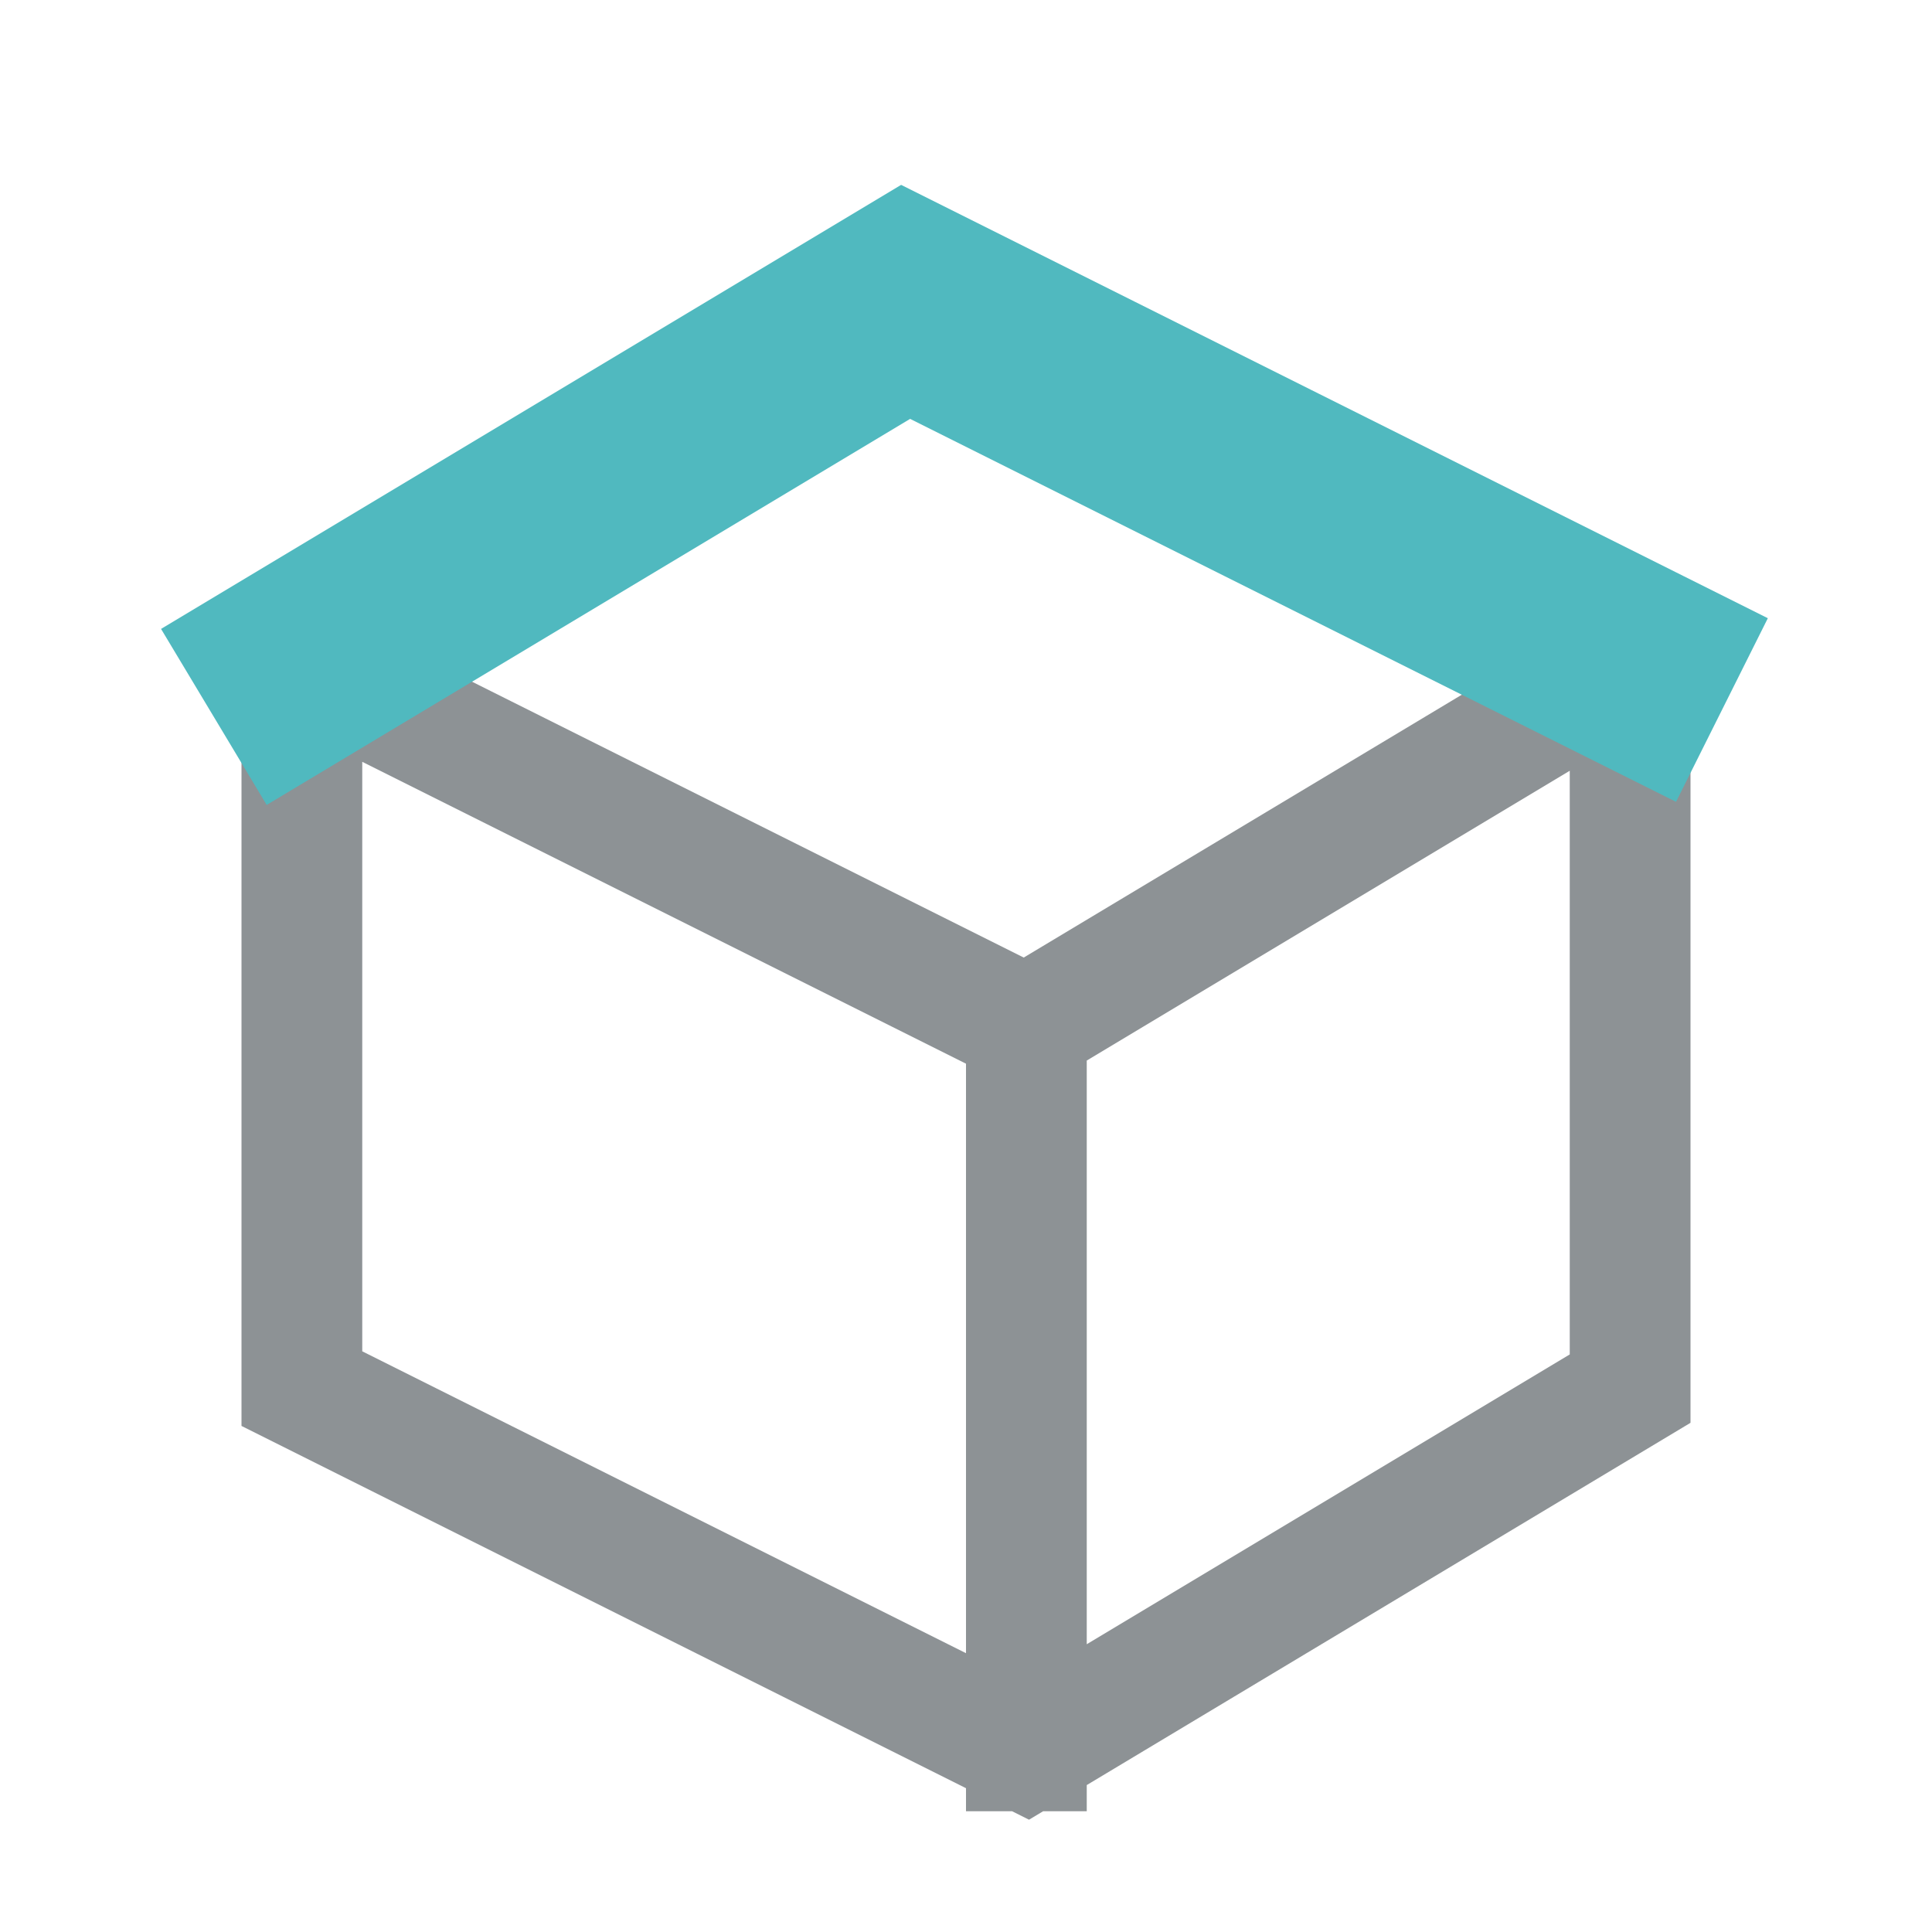
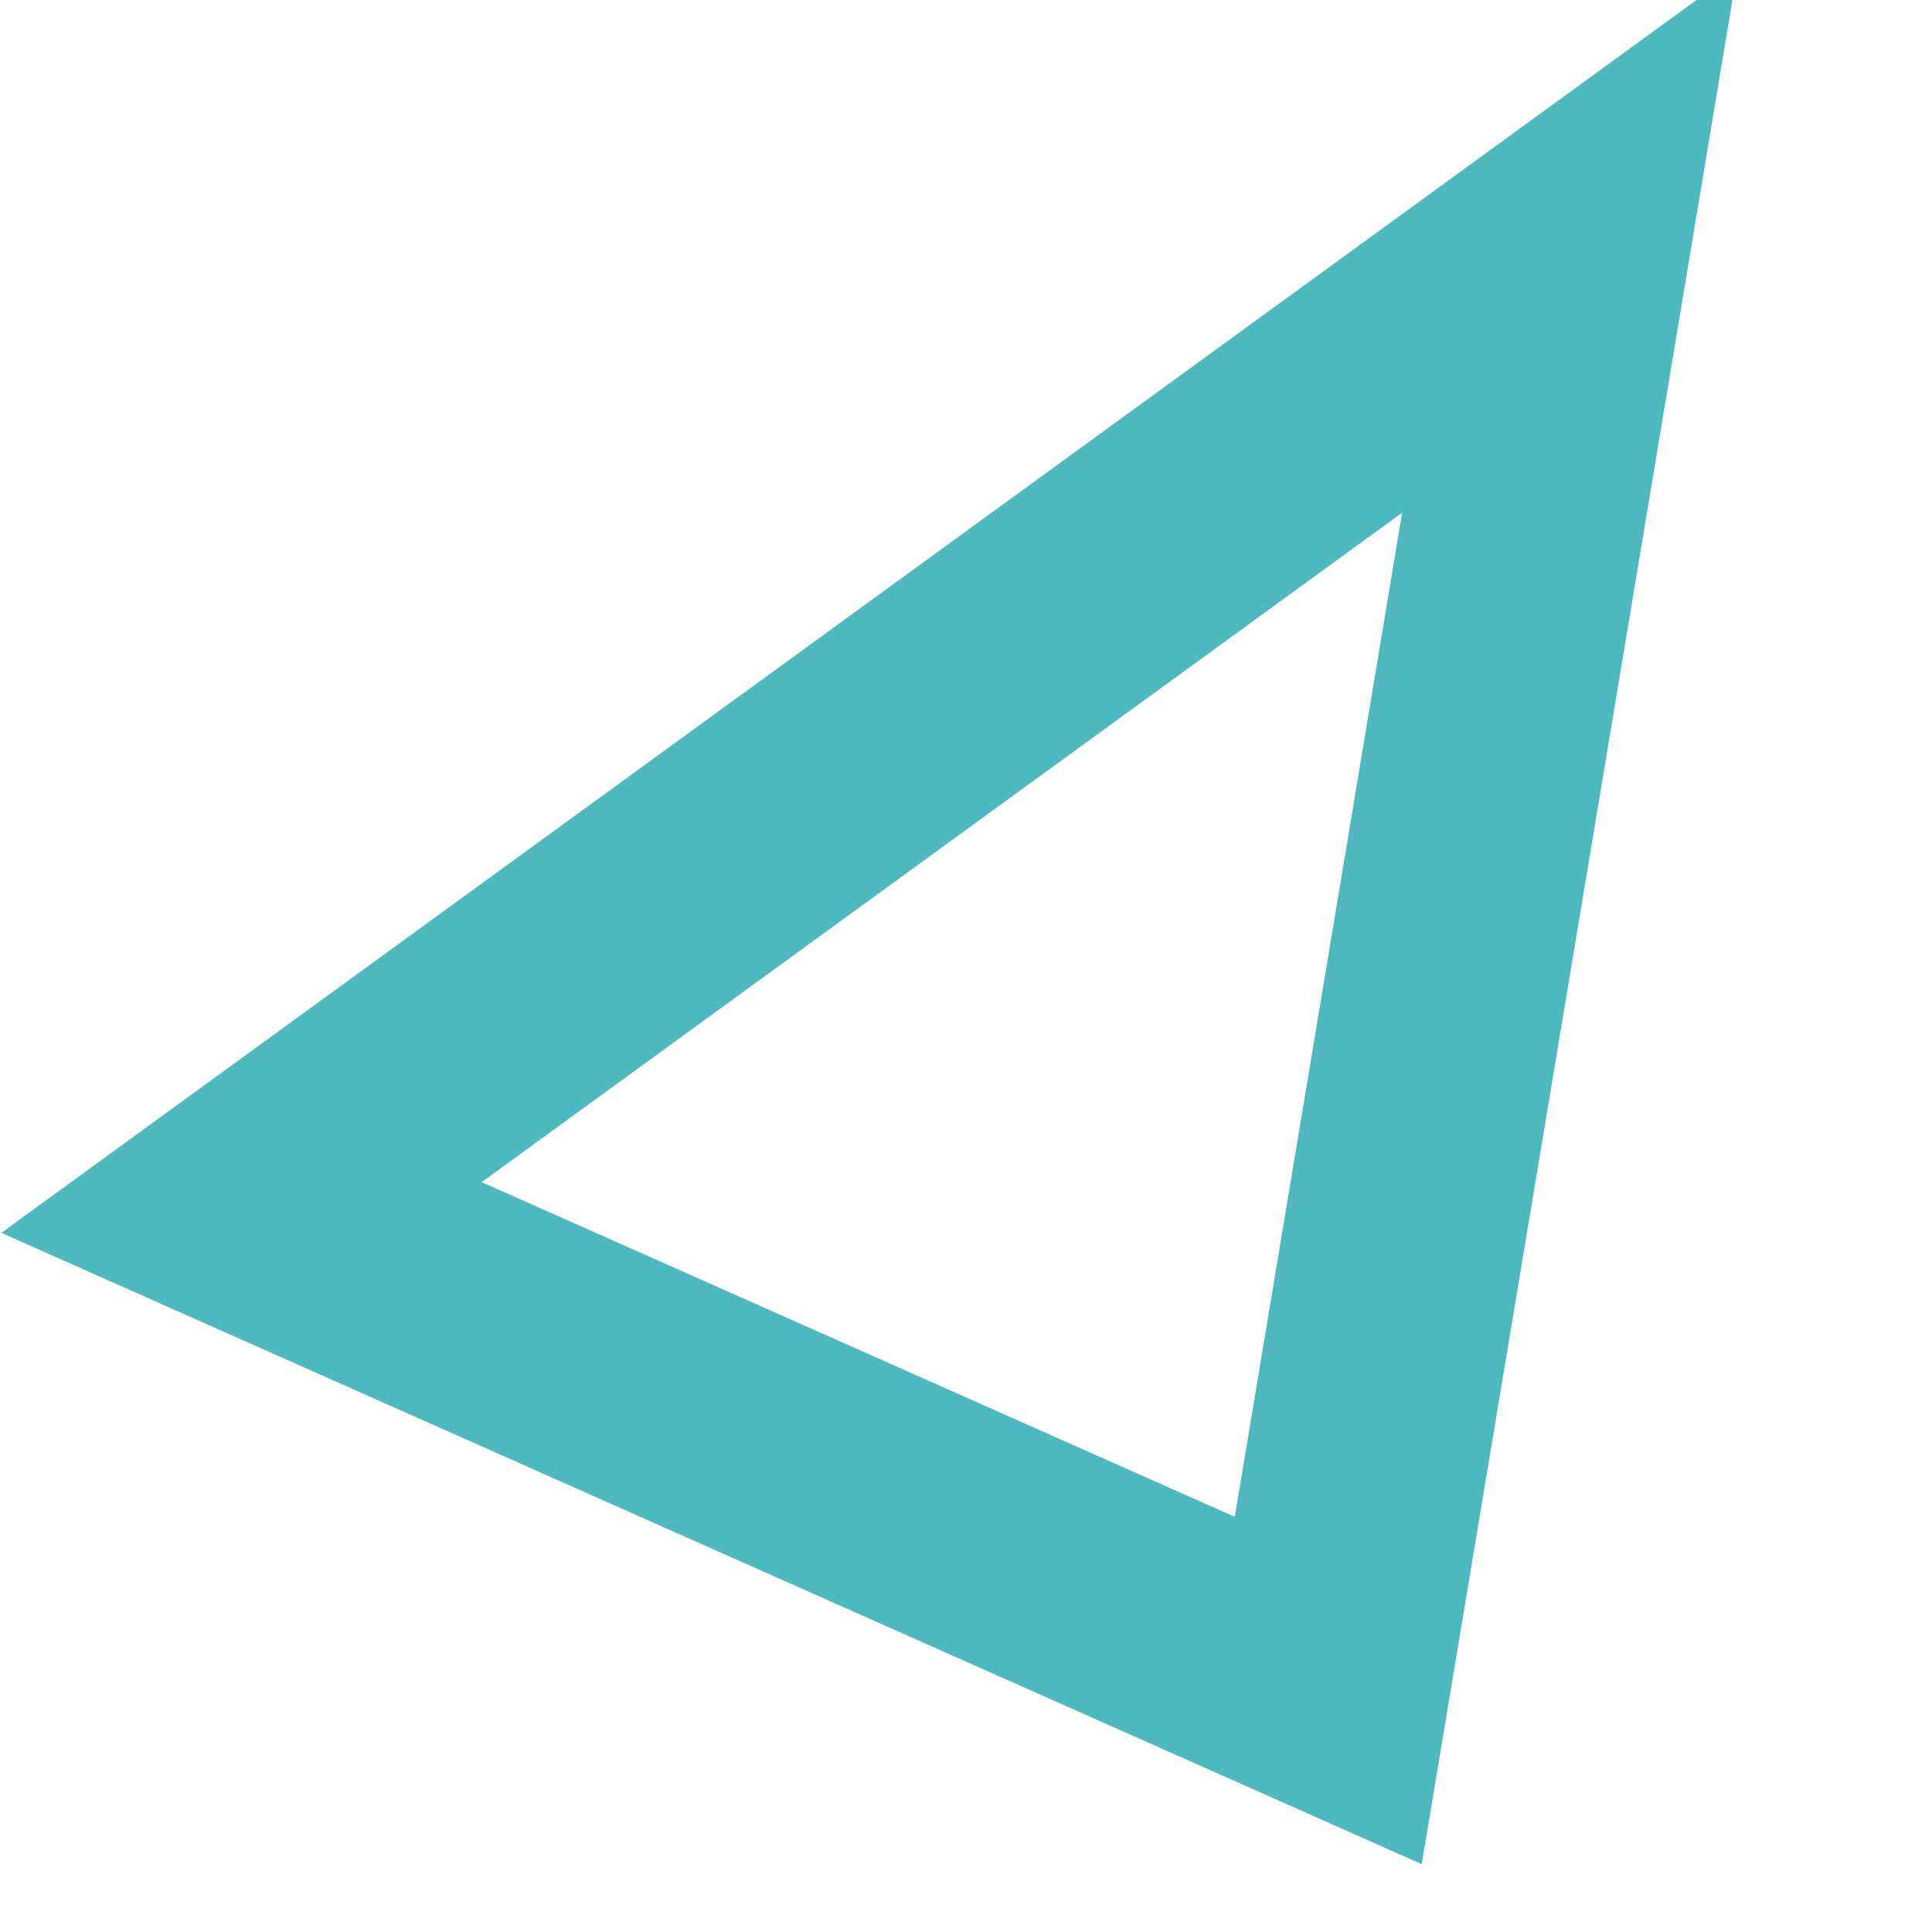
<svg xmlns="http://www.w3.org/2000/svg" width="32" height="32" viewBox="0 0 16 16">
  <g stroke-linecap="square" stroke-linejoin="miter">
-     <path d="M2.5 5.5 7.5 2.5 13.5 5.5 V11.5 L8.5 14.5 2.5 11.5 Z M2.5 5.5 8.5 8.5 13.5 5.5 M8.5 8.5 V14.5" fill="none" stroke="#8d9295" stroke-width="1" />
-     <path d="M2.5 5.5 7.5 2.5 13.5 5.5" fill="none" stroke="#50b9bf" stroke-width="1.7" />
+     <path d="M2 10 13 2 11 14 Z" fill="none" stroke="#50b9bf" stroke-width="2" />
  </g>
</svg>
